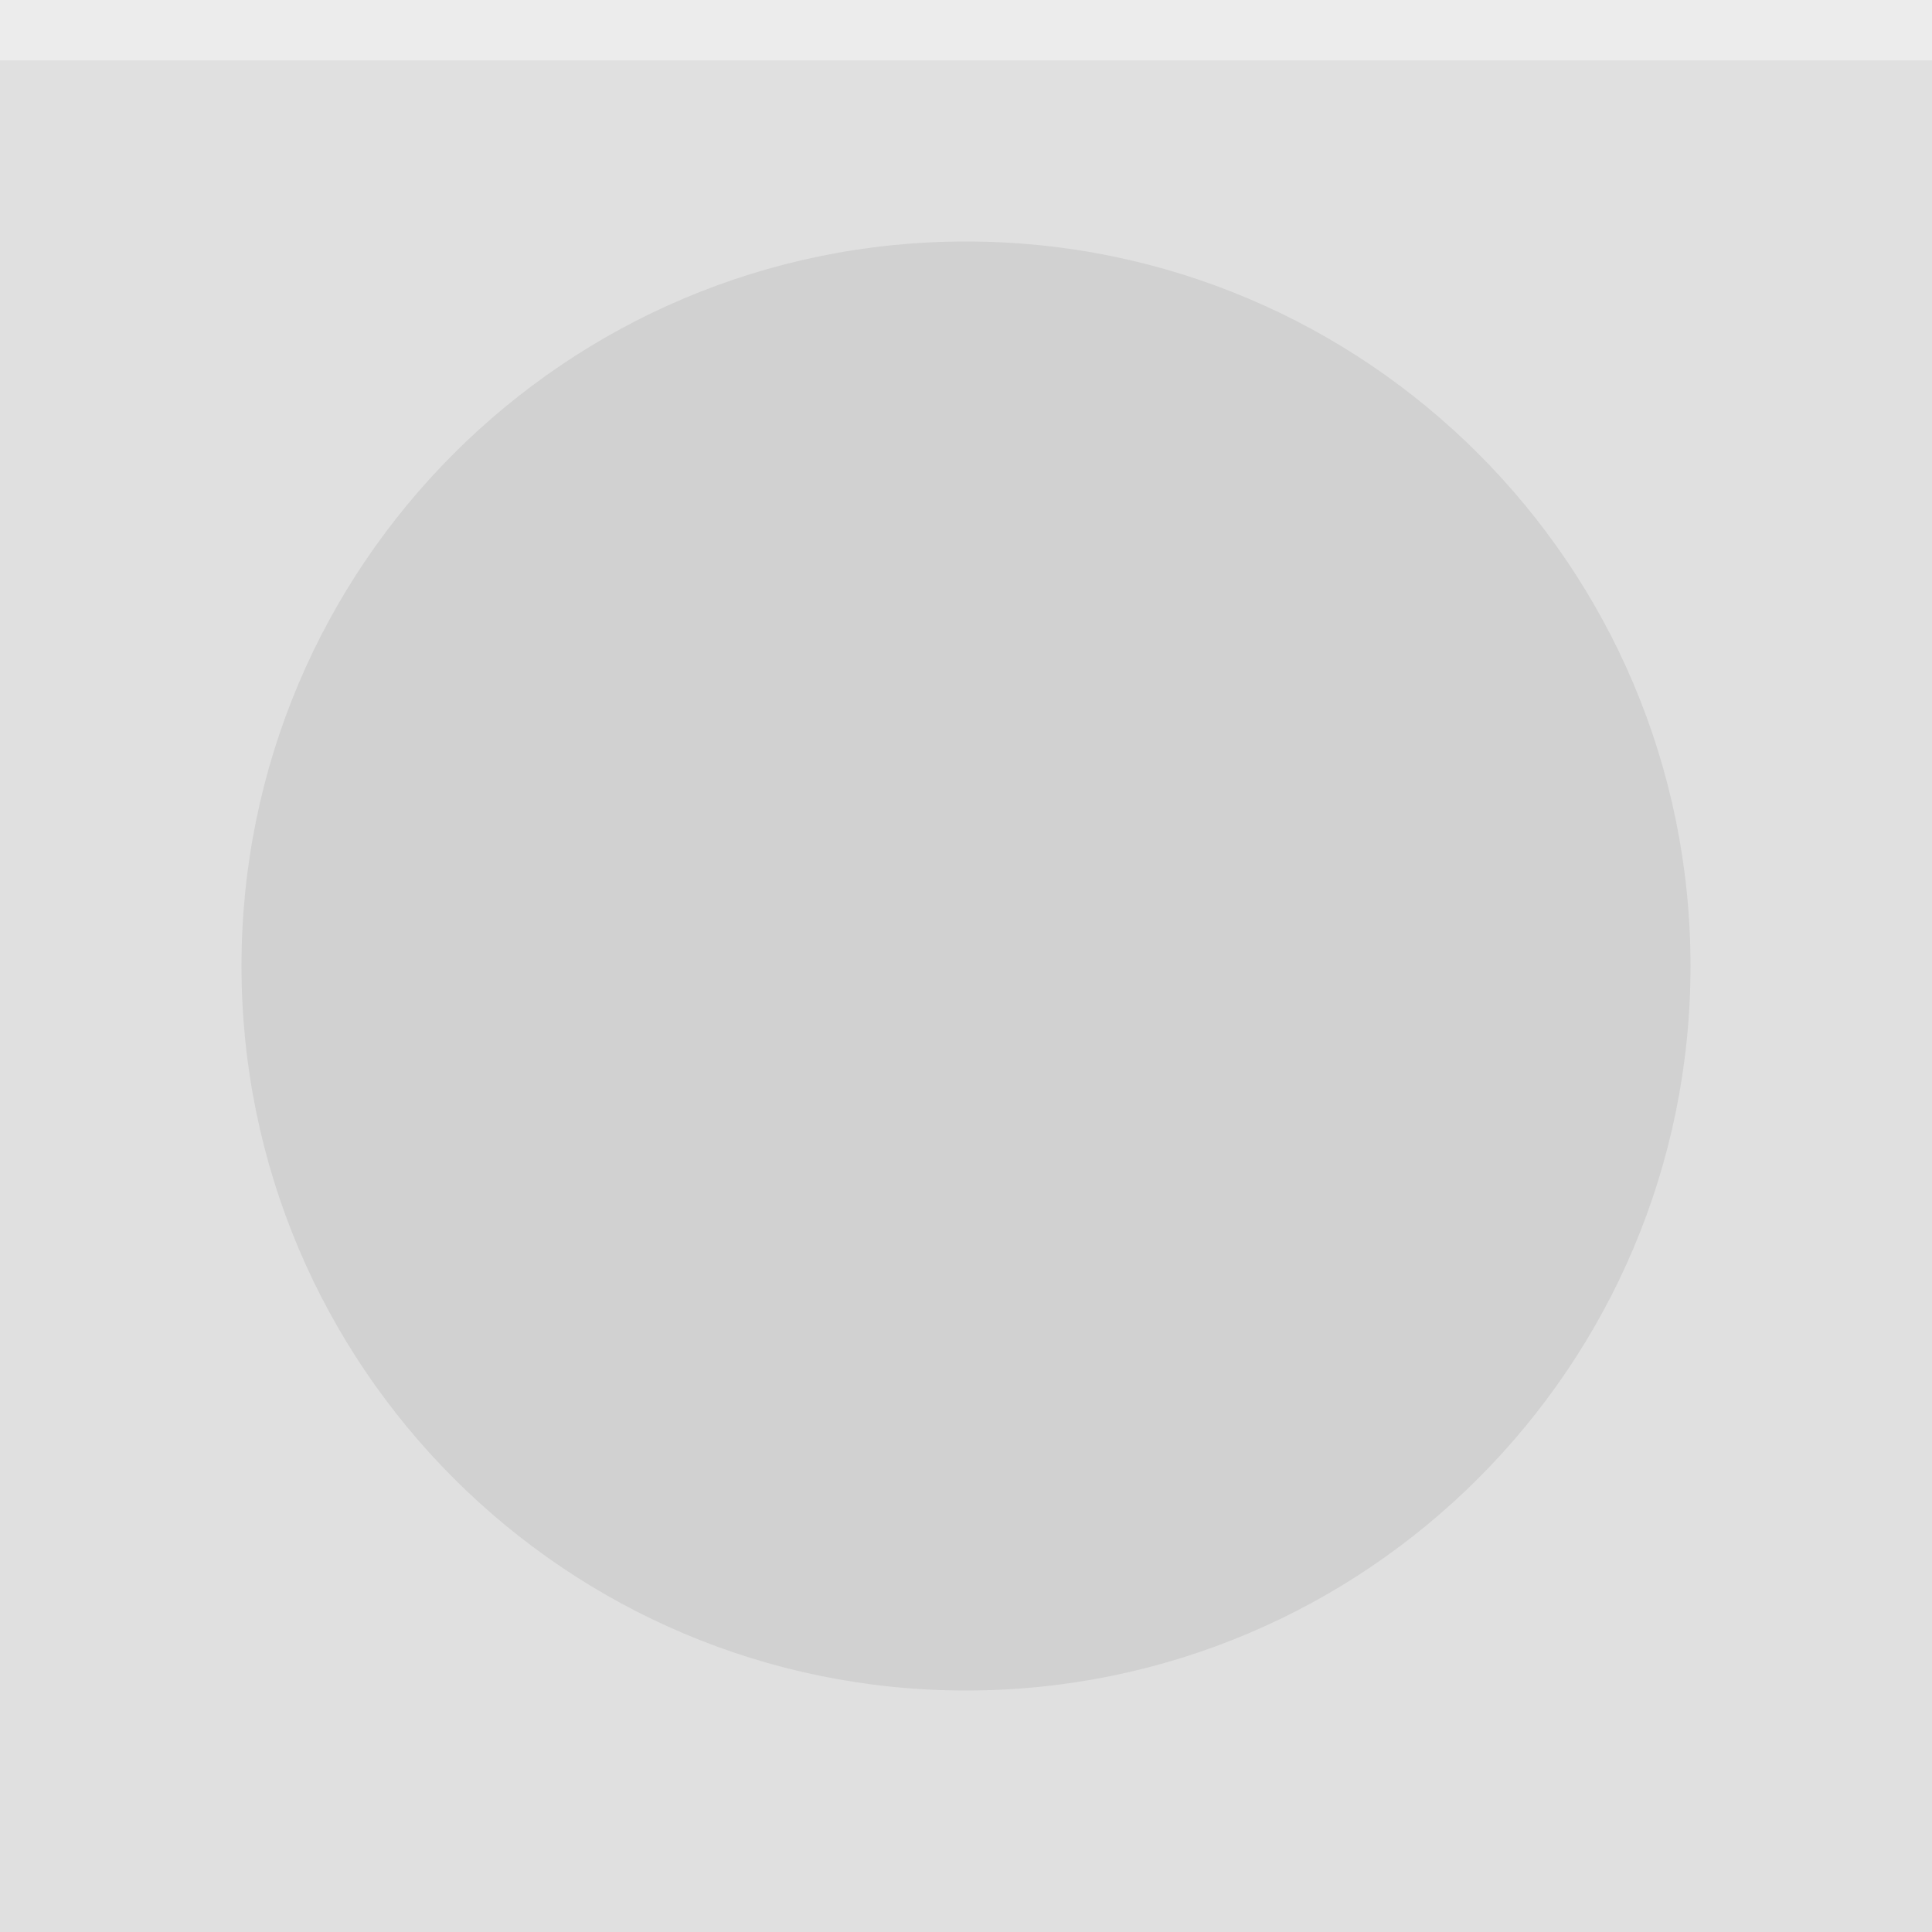
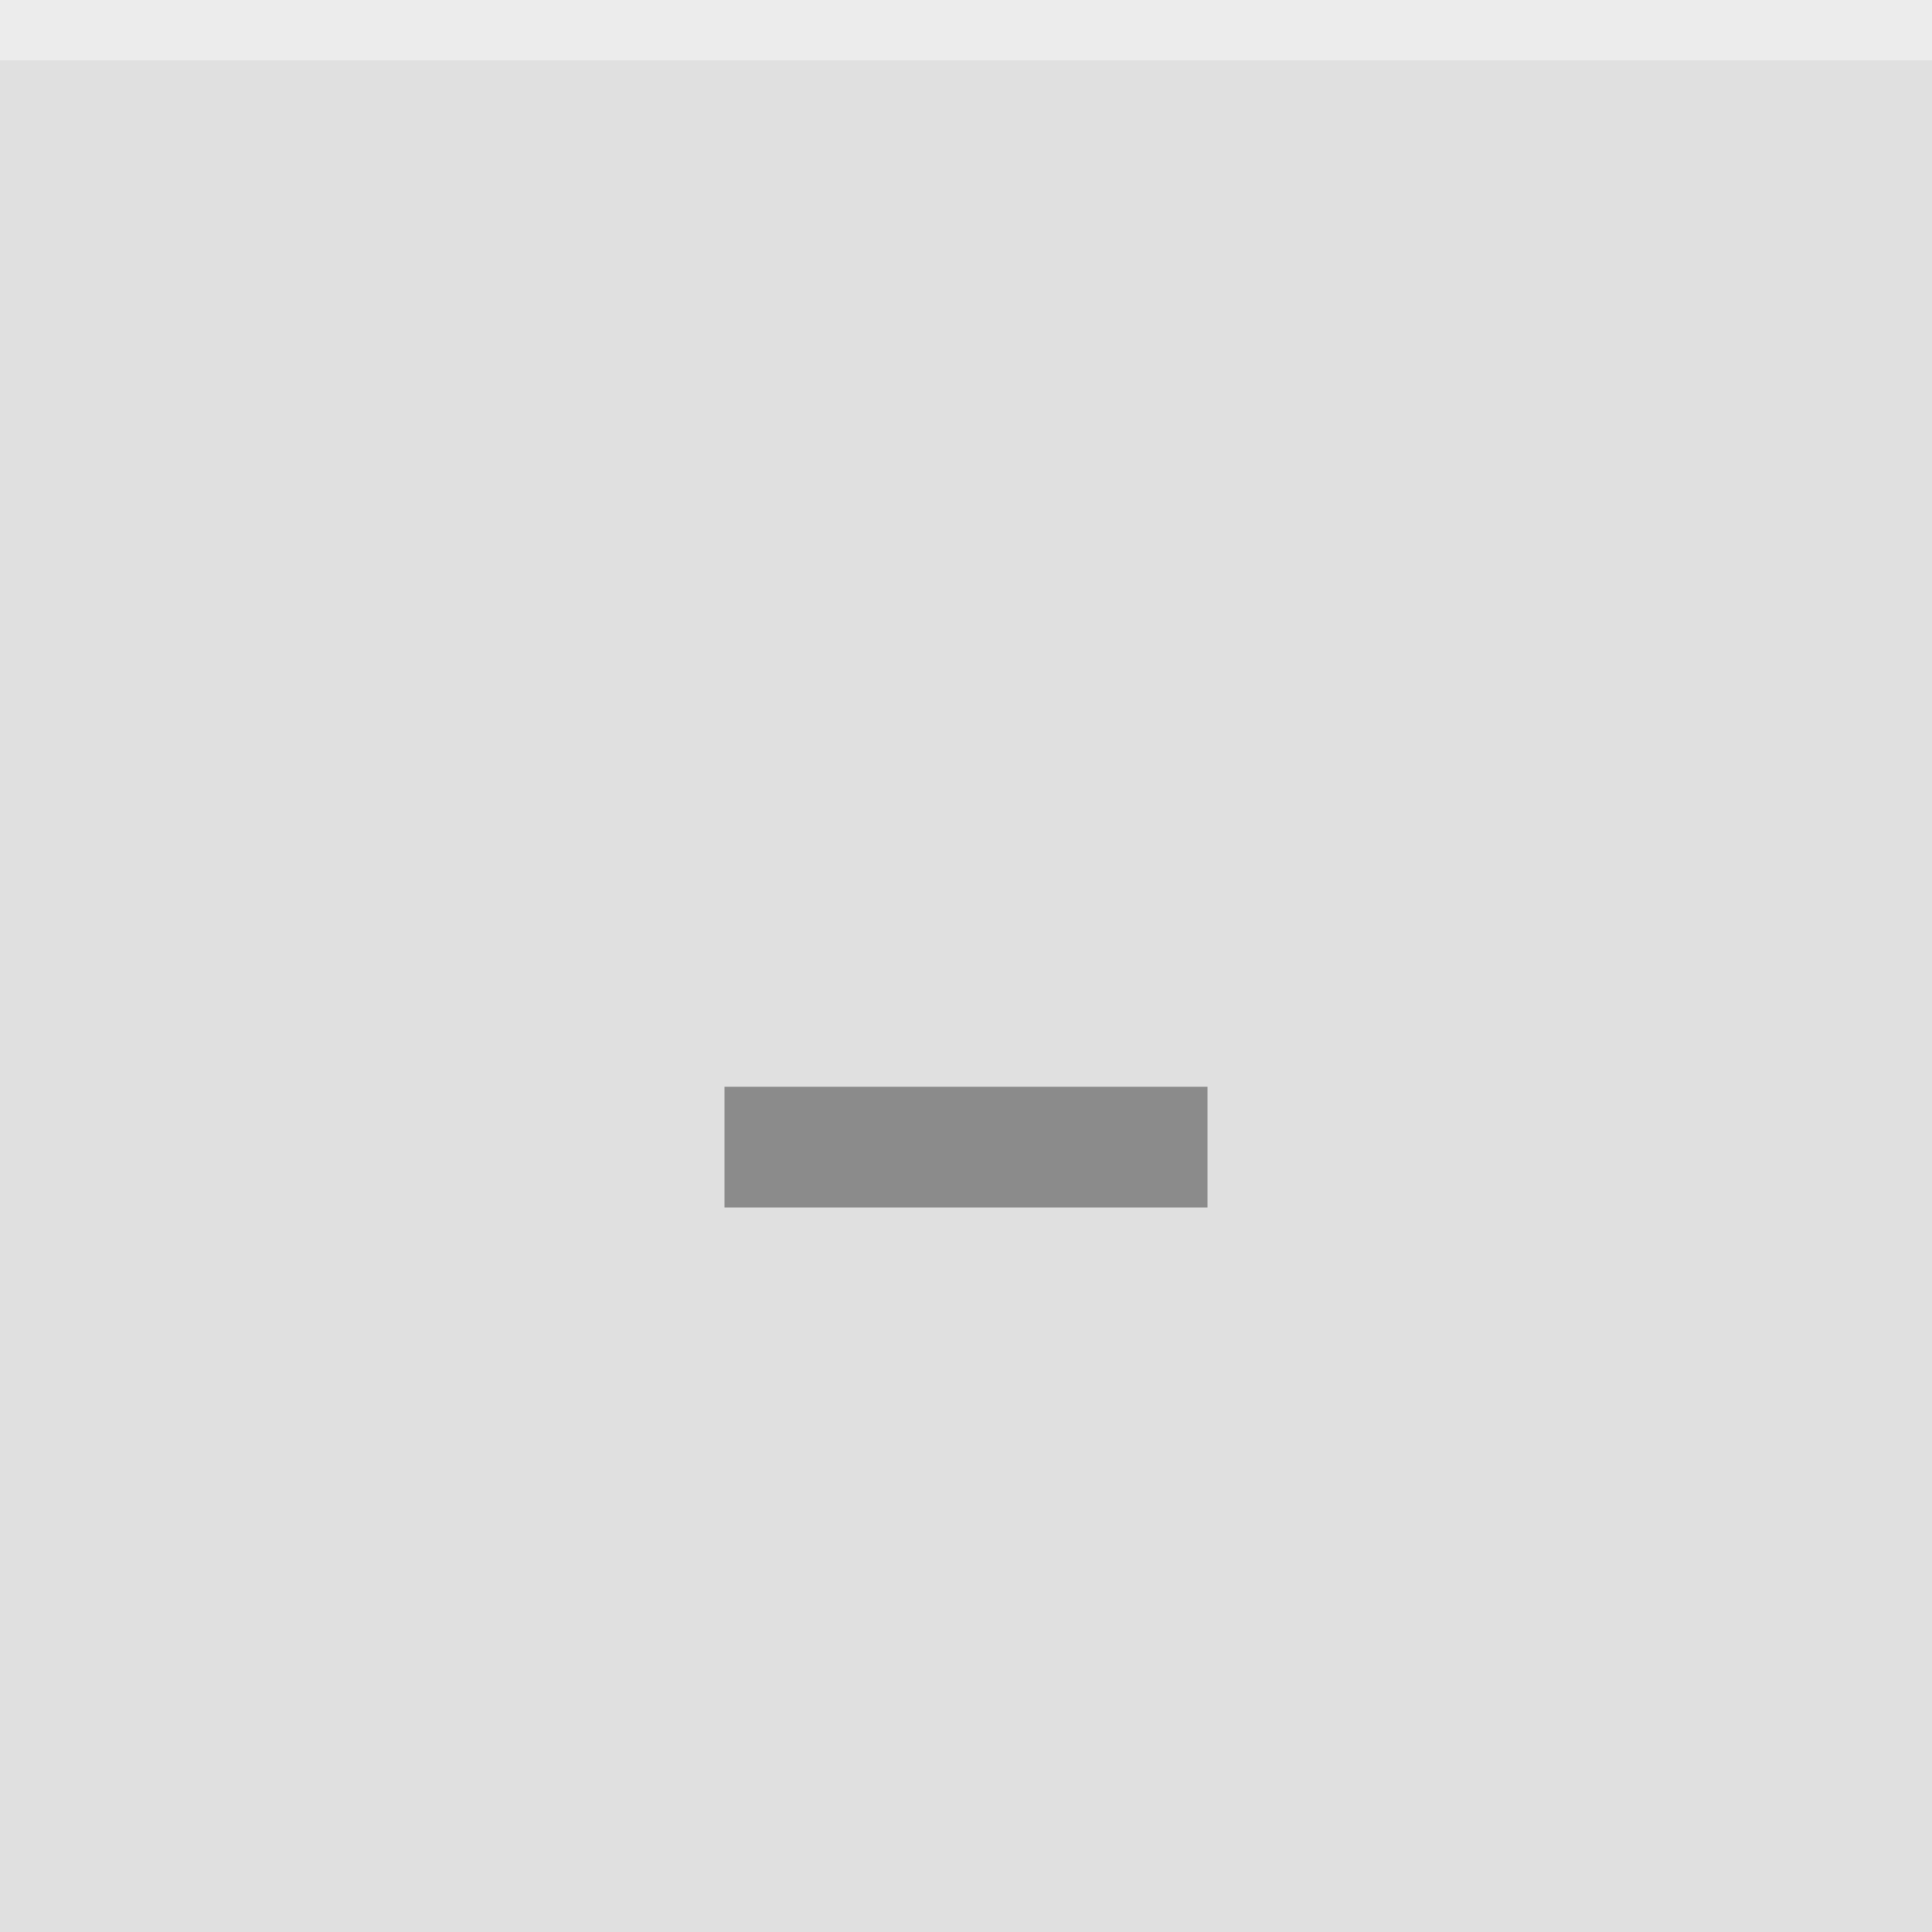
<svg xmlns="http://www.w3.org/2000/svg" width="32" height="32" viewBox="0 0 32 32">
  <rect width="32" height="32" fill="#E0E0E0" />
  <rect width="32" height="1" fill="#FFFFFF" fill-opacity="0.4" />
-   <g fill="#000000" opacity="0.87">
-     <circle cx="16" cy="16" r="12" opacity="0.08" />
+   <g fill="#000000" opacity="0.38">
+     <circle cx="16" cy="16" r="12" opacity="0" />
+     <path d="m12 18h8v2h-8z" />
  </g>
</svg>
